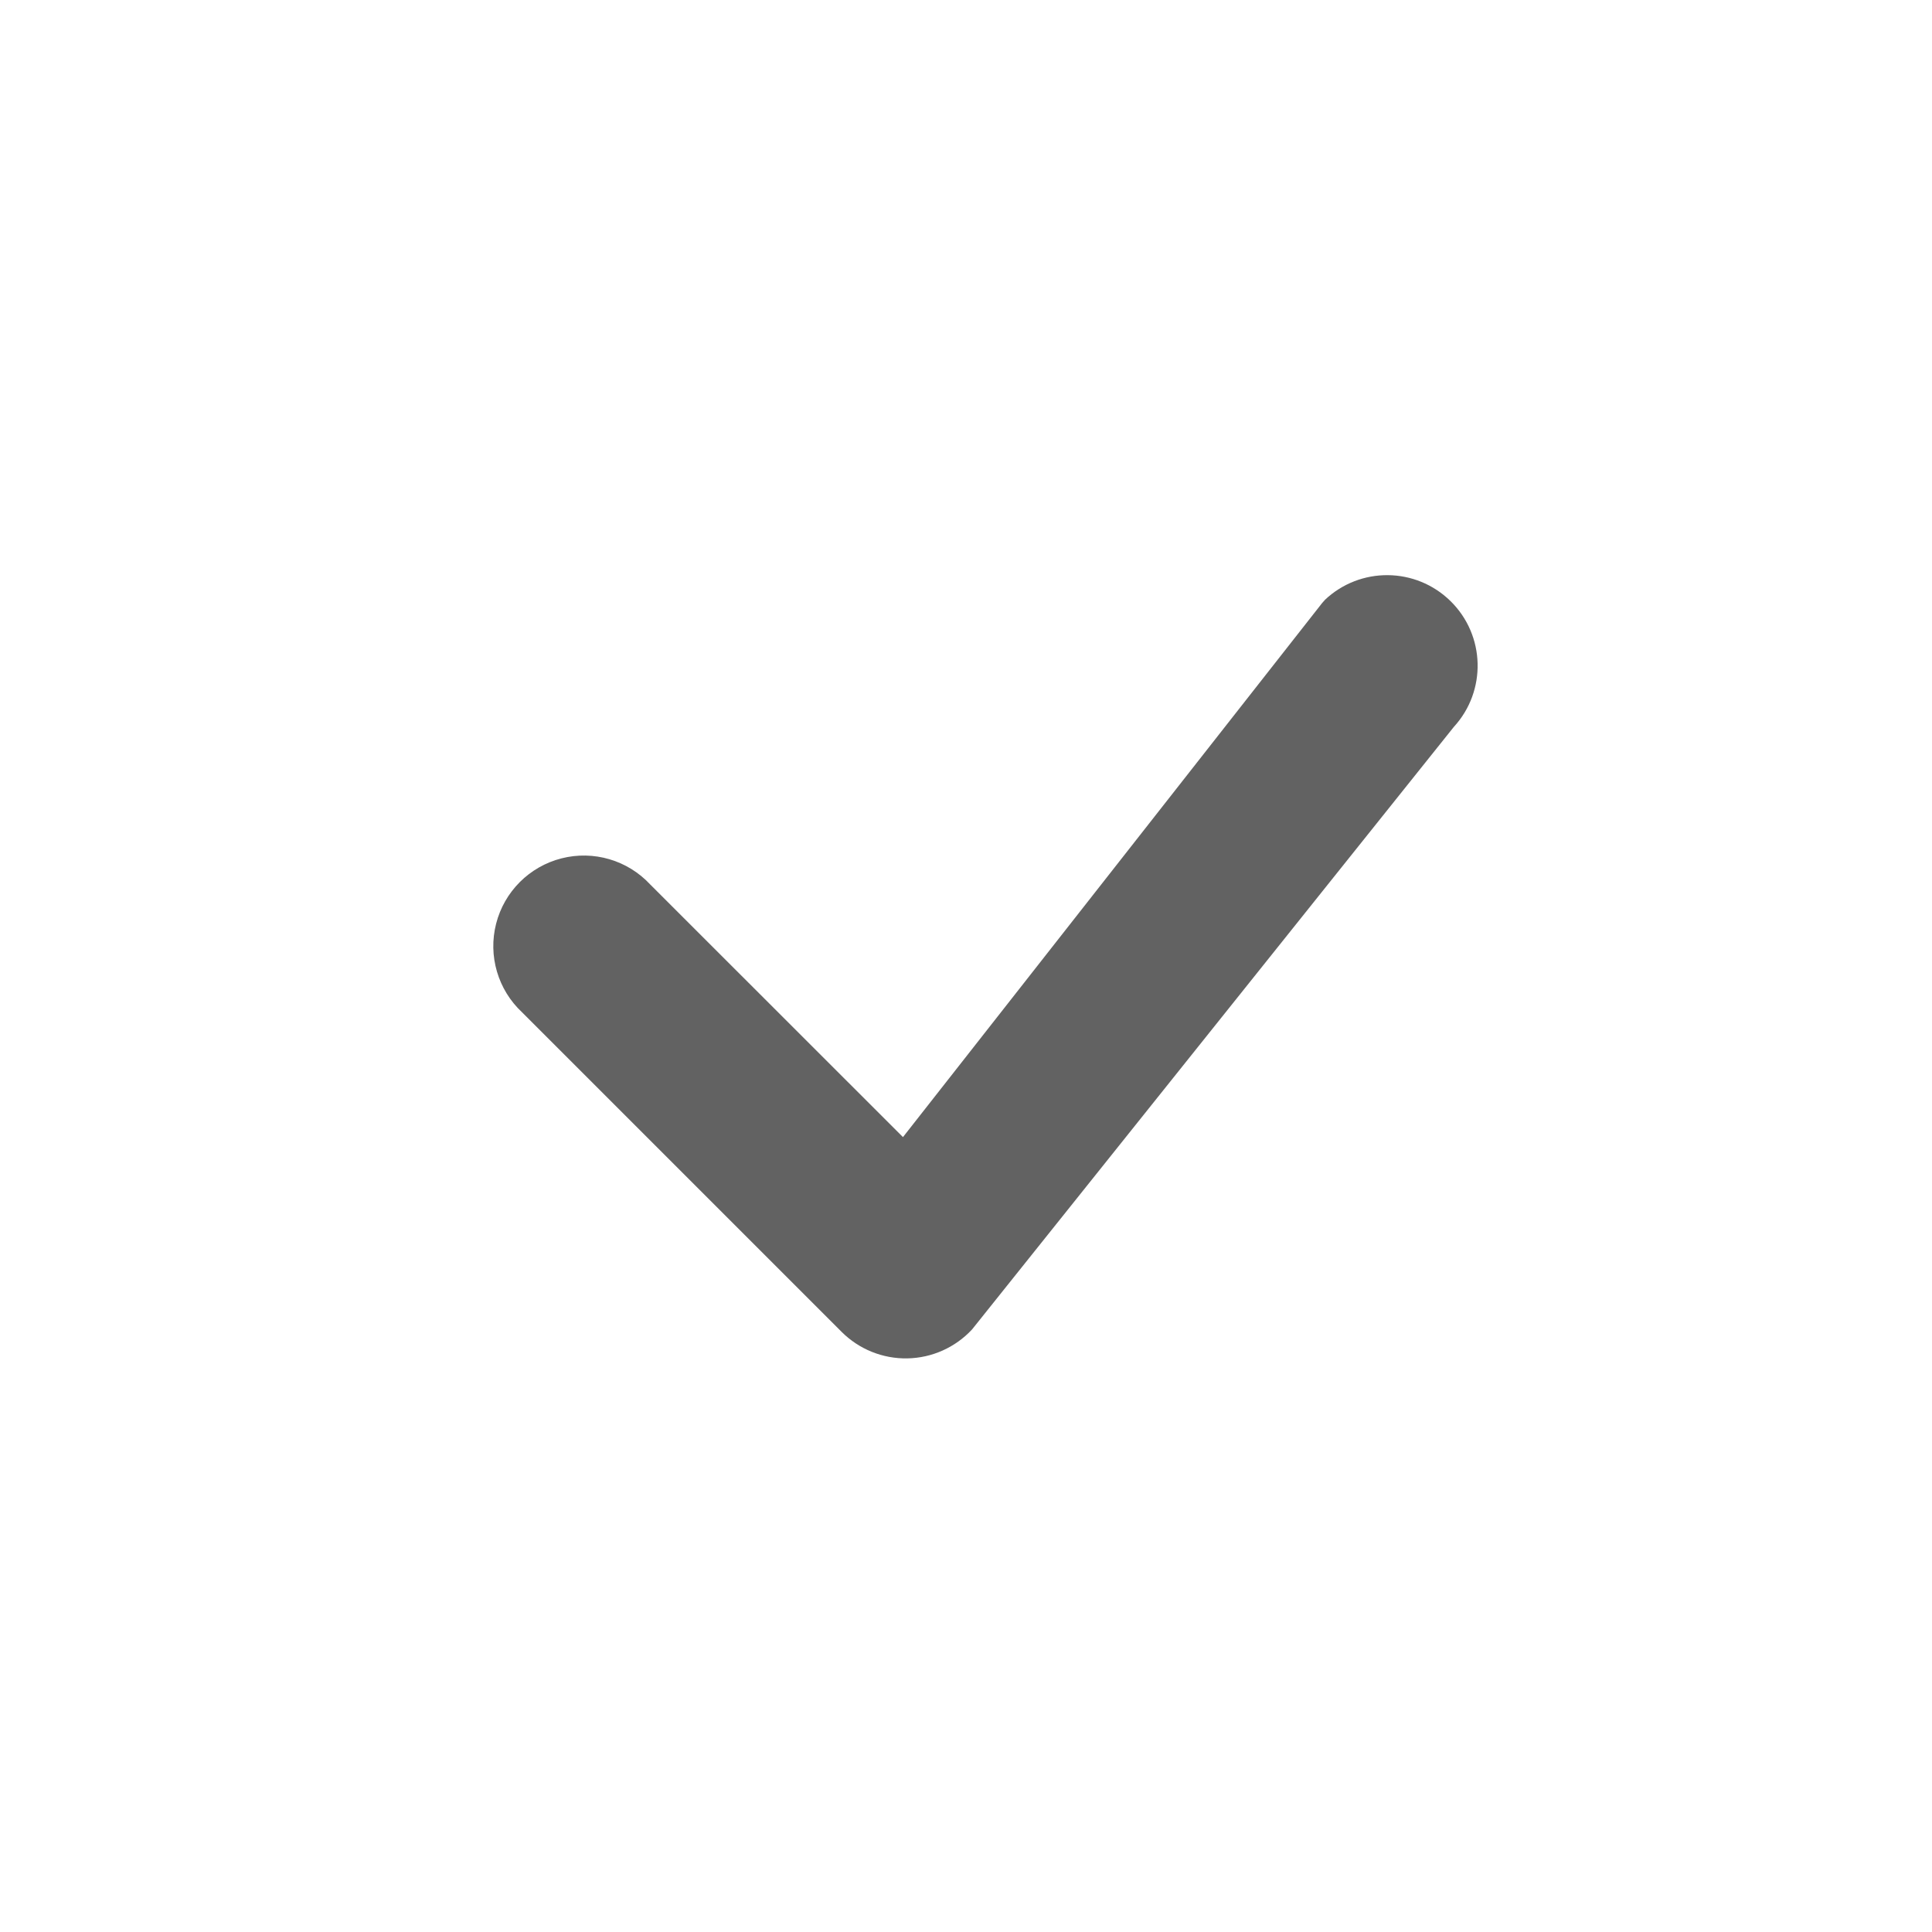
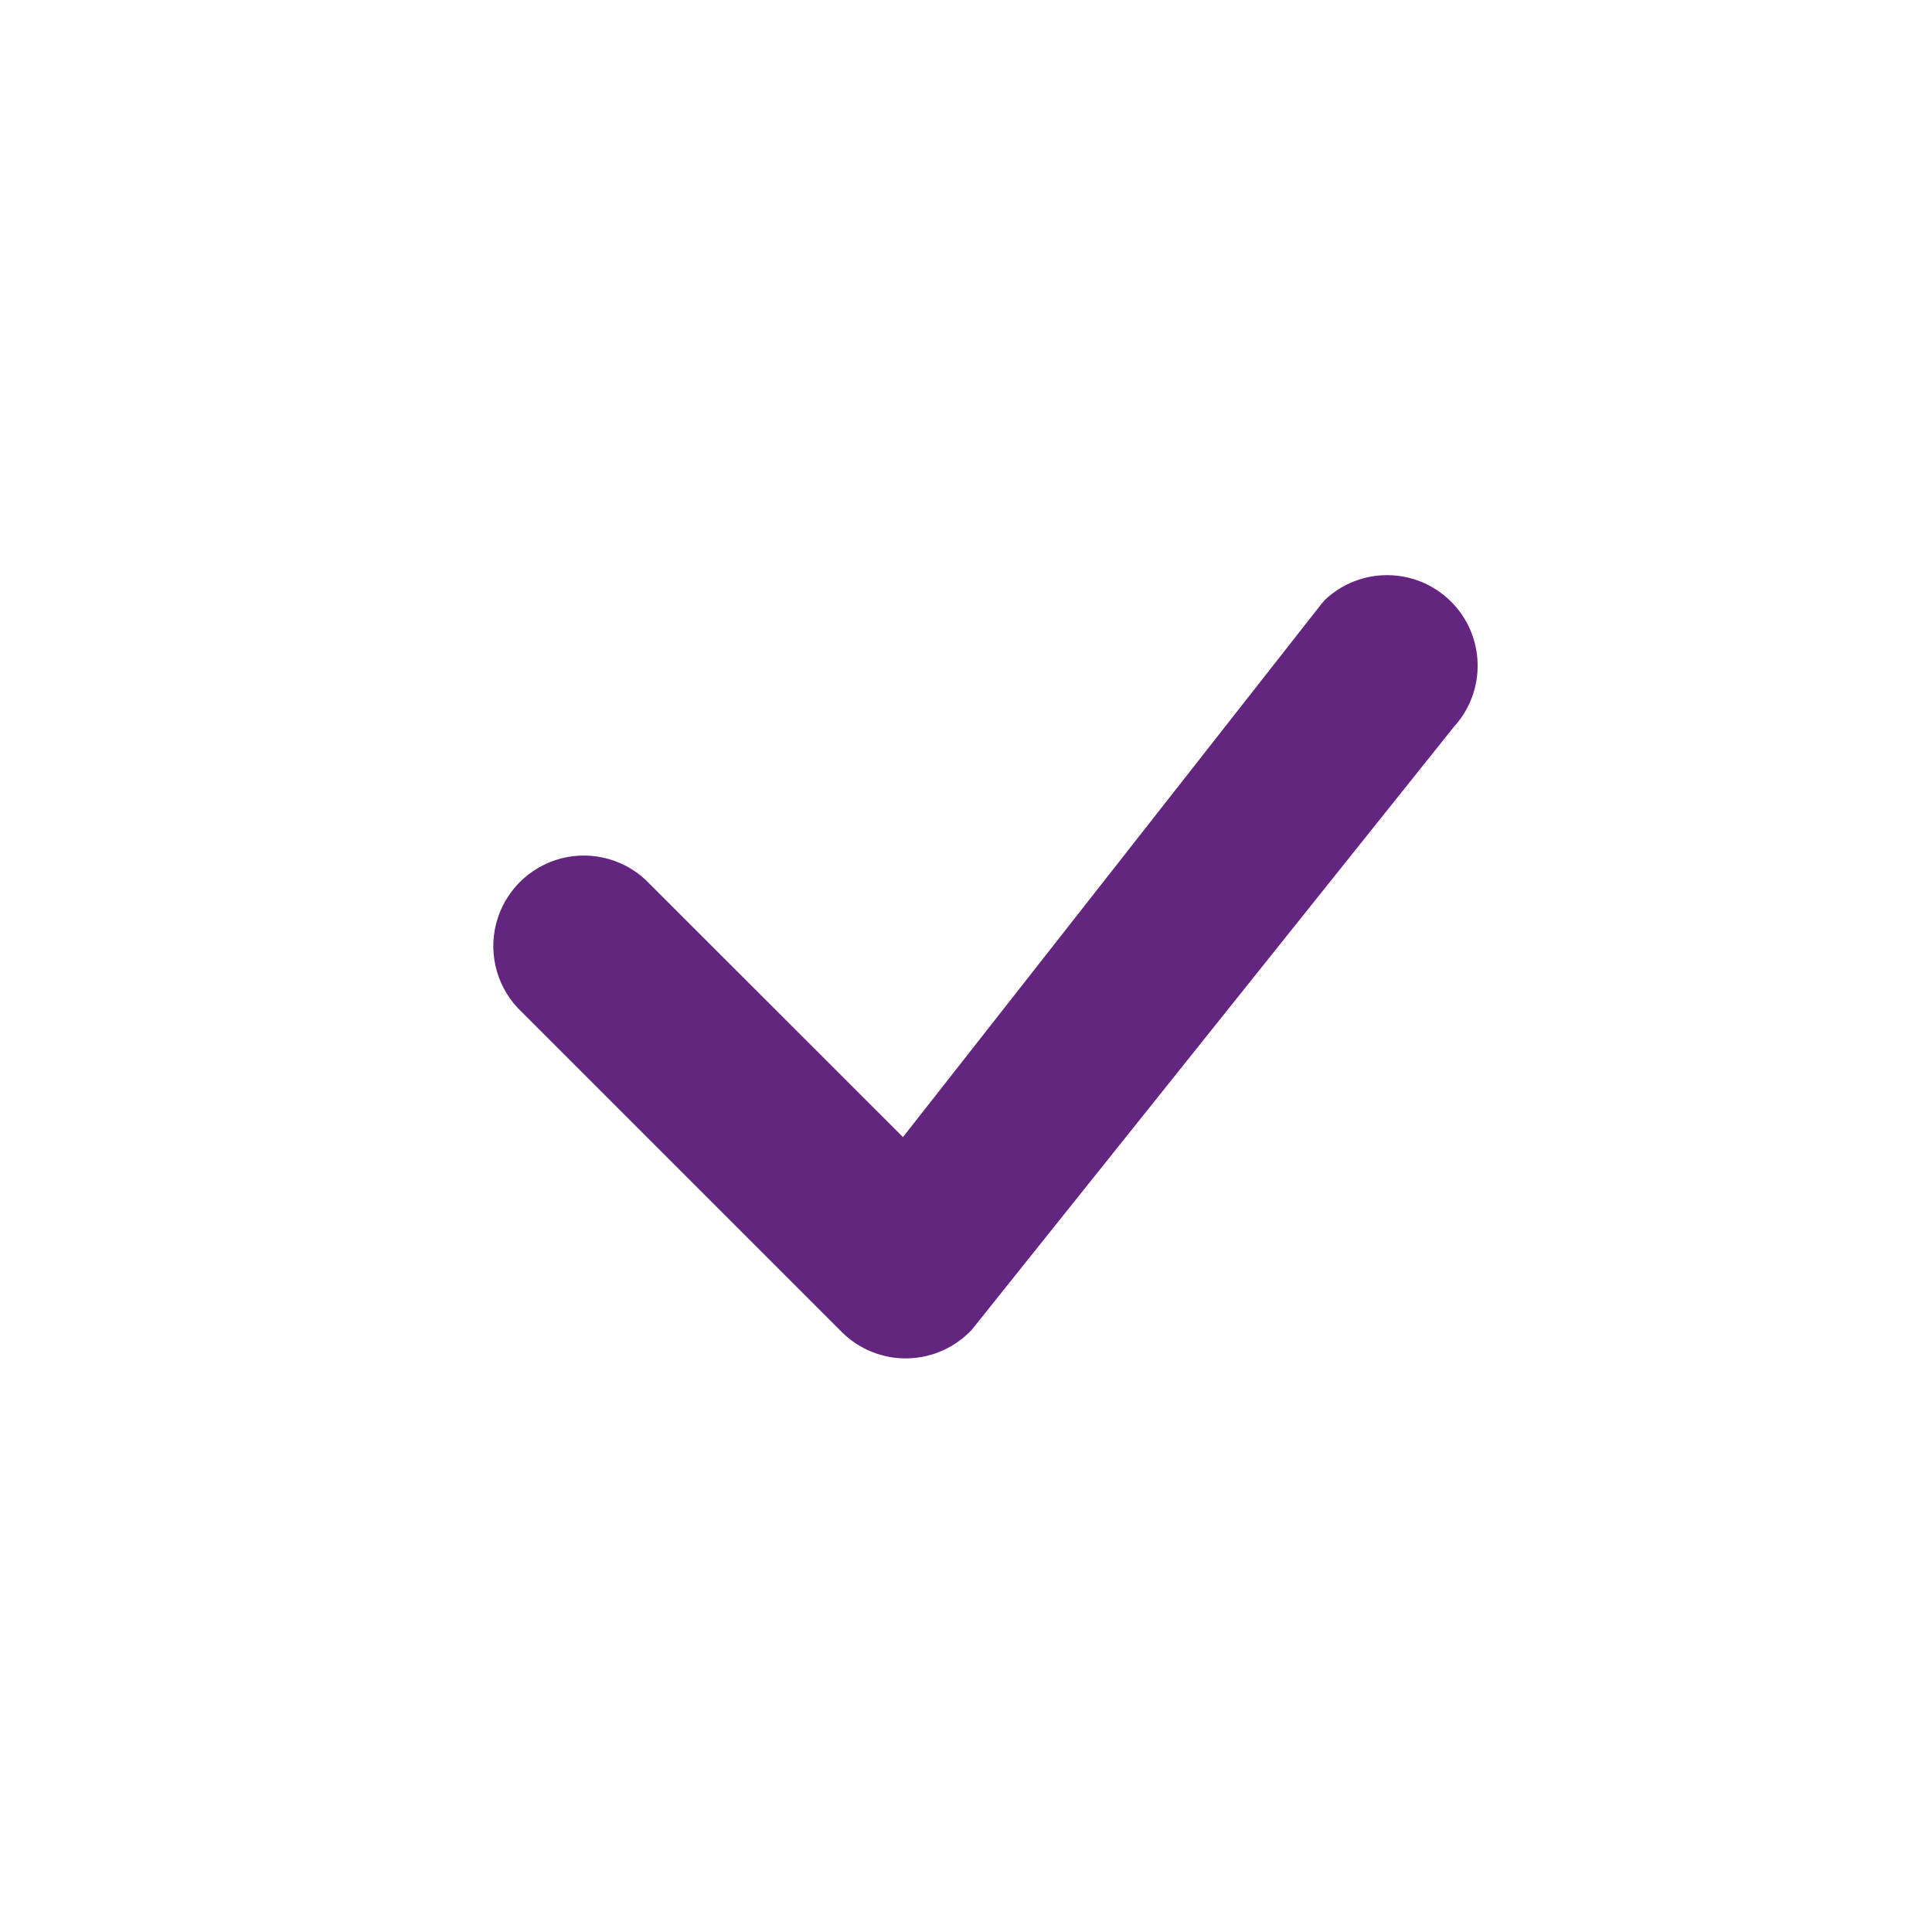
<svg xmlns="http://www.w3.org/2000/svg" aria-hidden="true" focusable="false" width="22" height="22" style="-ms-transform: rotate(360deg); -webkit-transform: rotate(360deg); transform: rotate(360deg);" preserveAspectRatio="xMidYMid meet" viewBox="0 0 16 16">
-   <g fill="#626262">
+   <g fill="#642581">
    <path d="M10.97 4.97a.75.75 0 0 1 1.07 1.05l-3.99 4.99a.75.75 0 0 1-1.08.02L4.324 8.384a.75.75 0 1 1 1.06-1.06l2.094 2.093l3.473-4.425a.267.267 0 0 1 .02-.022z" />
  </g>
</svg>
